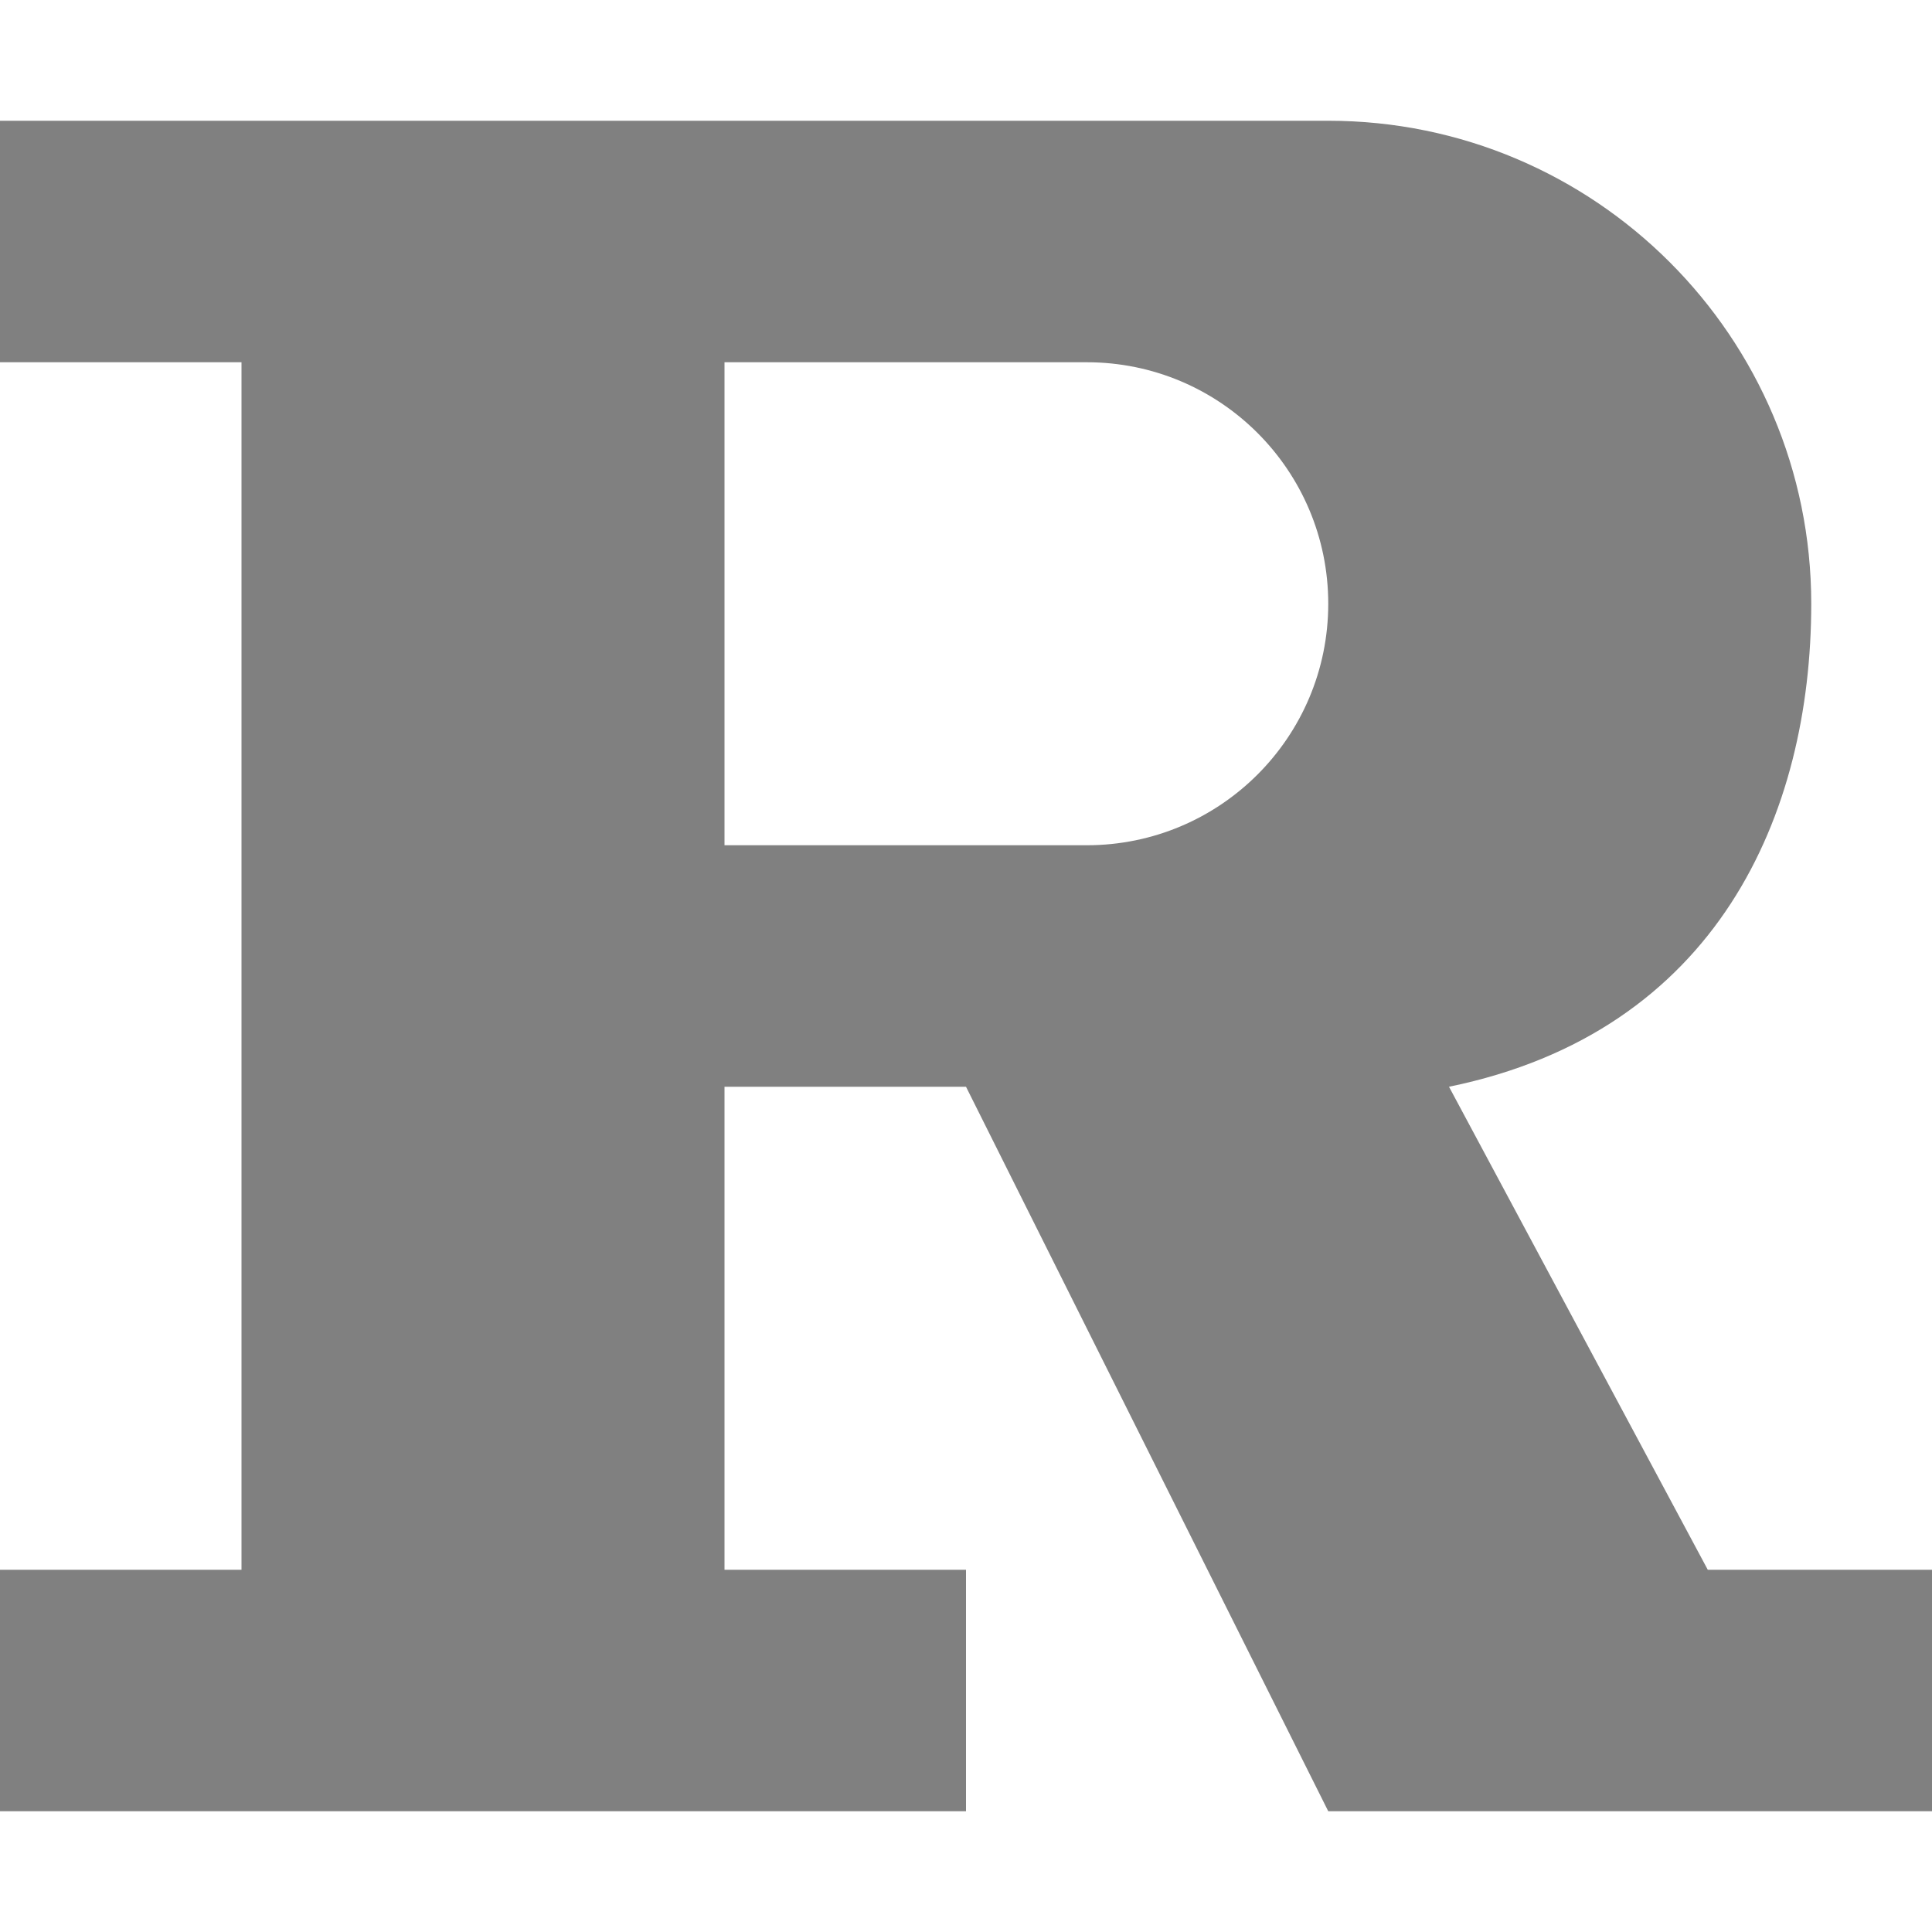
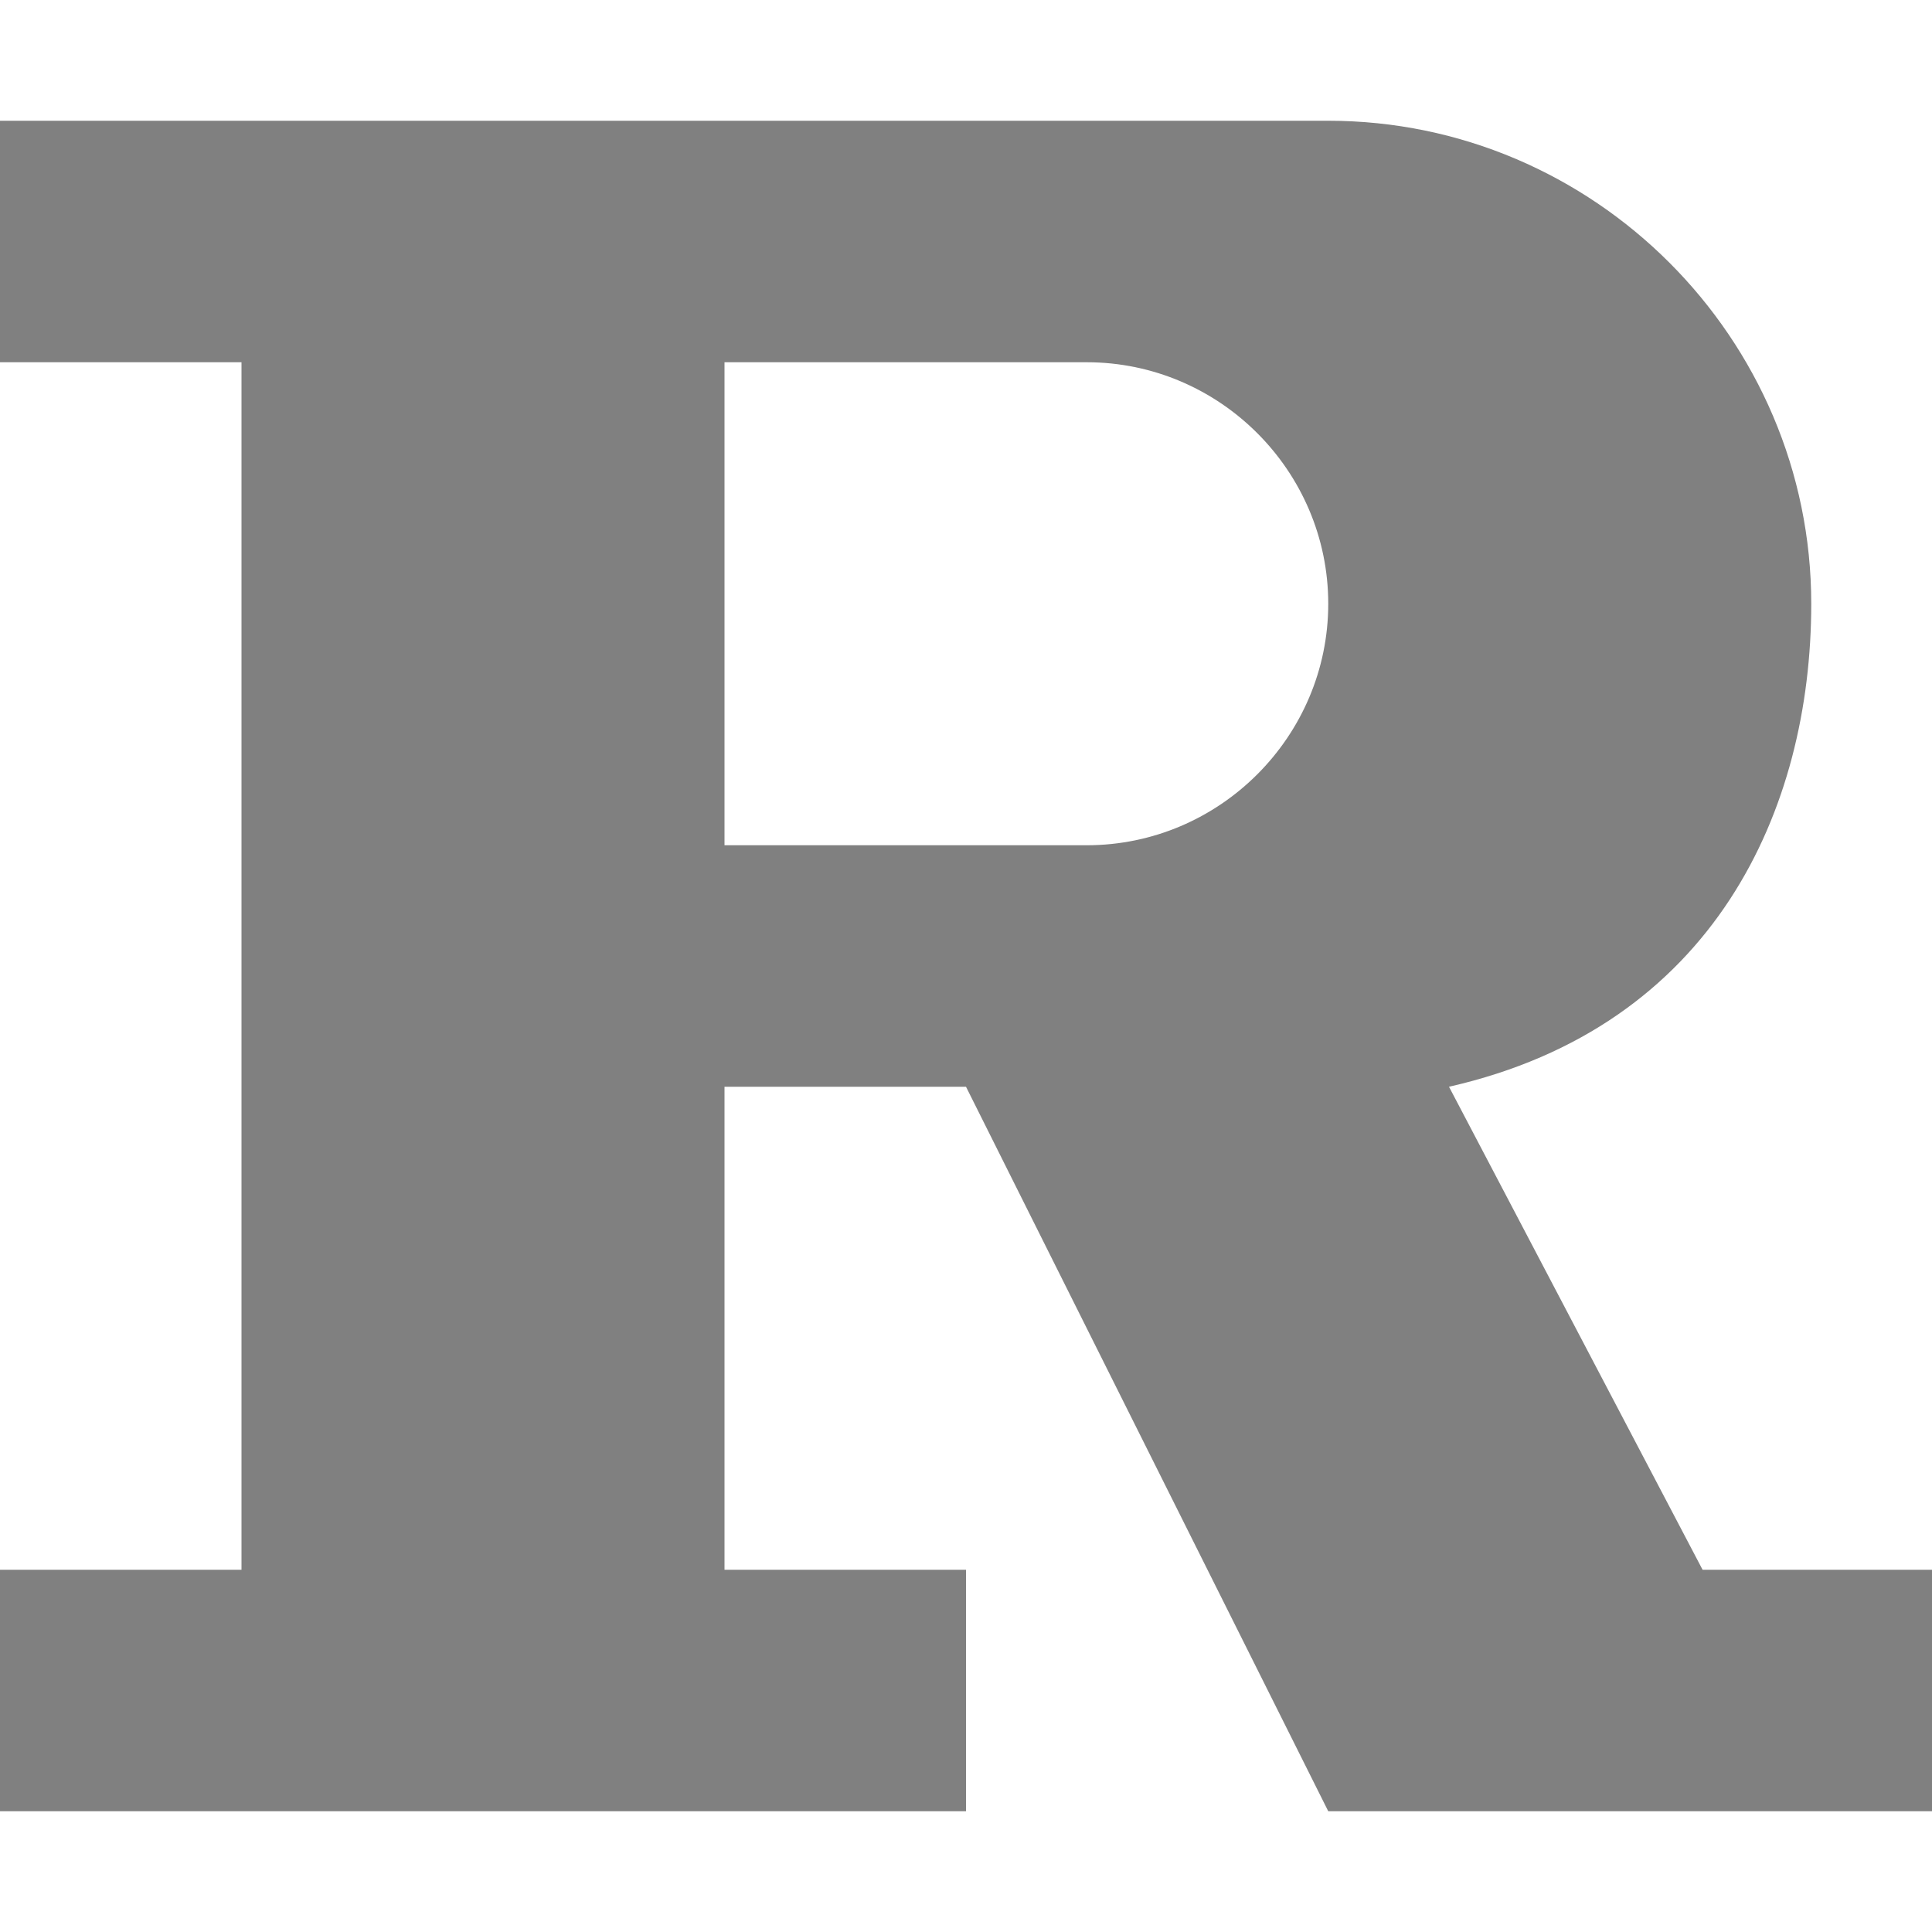
- <svg xmlns="http://www.w3.org/2000/svg" width="16" height="16" viewBox="0 0 16 16" fill="gray">
-   <path d="M0 0L0 2L2 2L2 12L0 12L0 14L8 14L8 12L6 12L6 8L8 8L11 14L16 14L16 12L14.143 12L12 8C14.224 7.544 15 5.742 15 4C15 1.791 13.209 0 11 0L0 0L0 0ZM9 6L6 6L6 2L9 2C10.105 2 11 2.895 11 4C11 5.105 10.105 6 9 6L9 6Z" fill-rule="evenodd" transform="translate(0 1)" />
+ <svg xmlns="http://www.w3.org/2000/svg" width="16" height="16" viewBox="0 0 16 16">
+   <path d="M0 0L0 2L2 2L2 12L0 12L0 14L8 14L8 12L6 12L6 8L8 8L11 14L16 14L16 12L14.1 12L12 8C14.2 7.5 15 5.7 15 4C15 1.8 13.2 0 11 0ZM6 6L6 2L9 2C10.1 2 11 2.9 11 4C11 5.1 10.1 6 9 6Z" fill="#808080" fill-rule="evenodd" transform="translate(0 1)" />
</svg>
